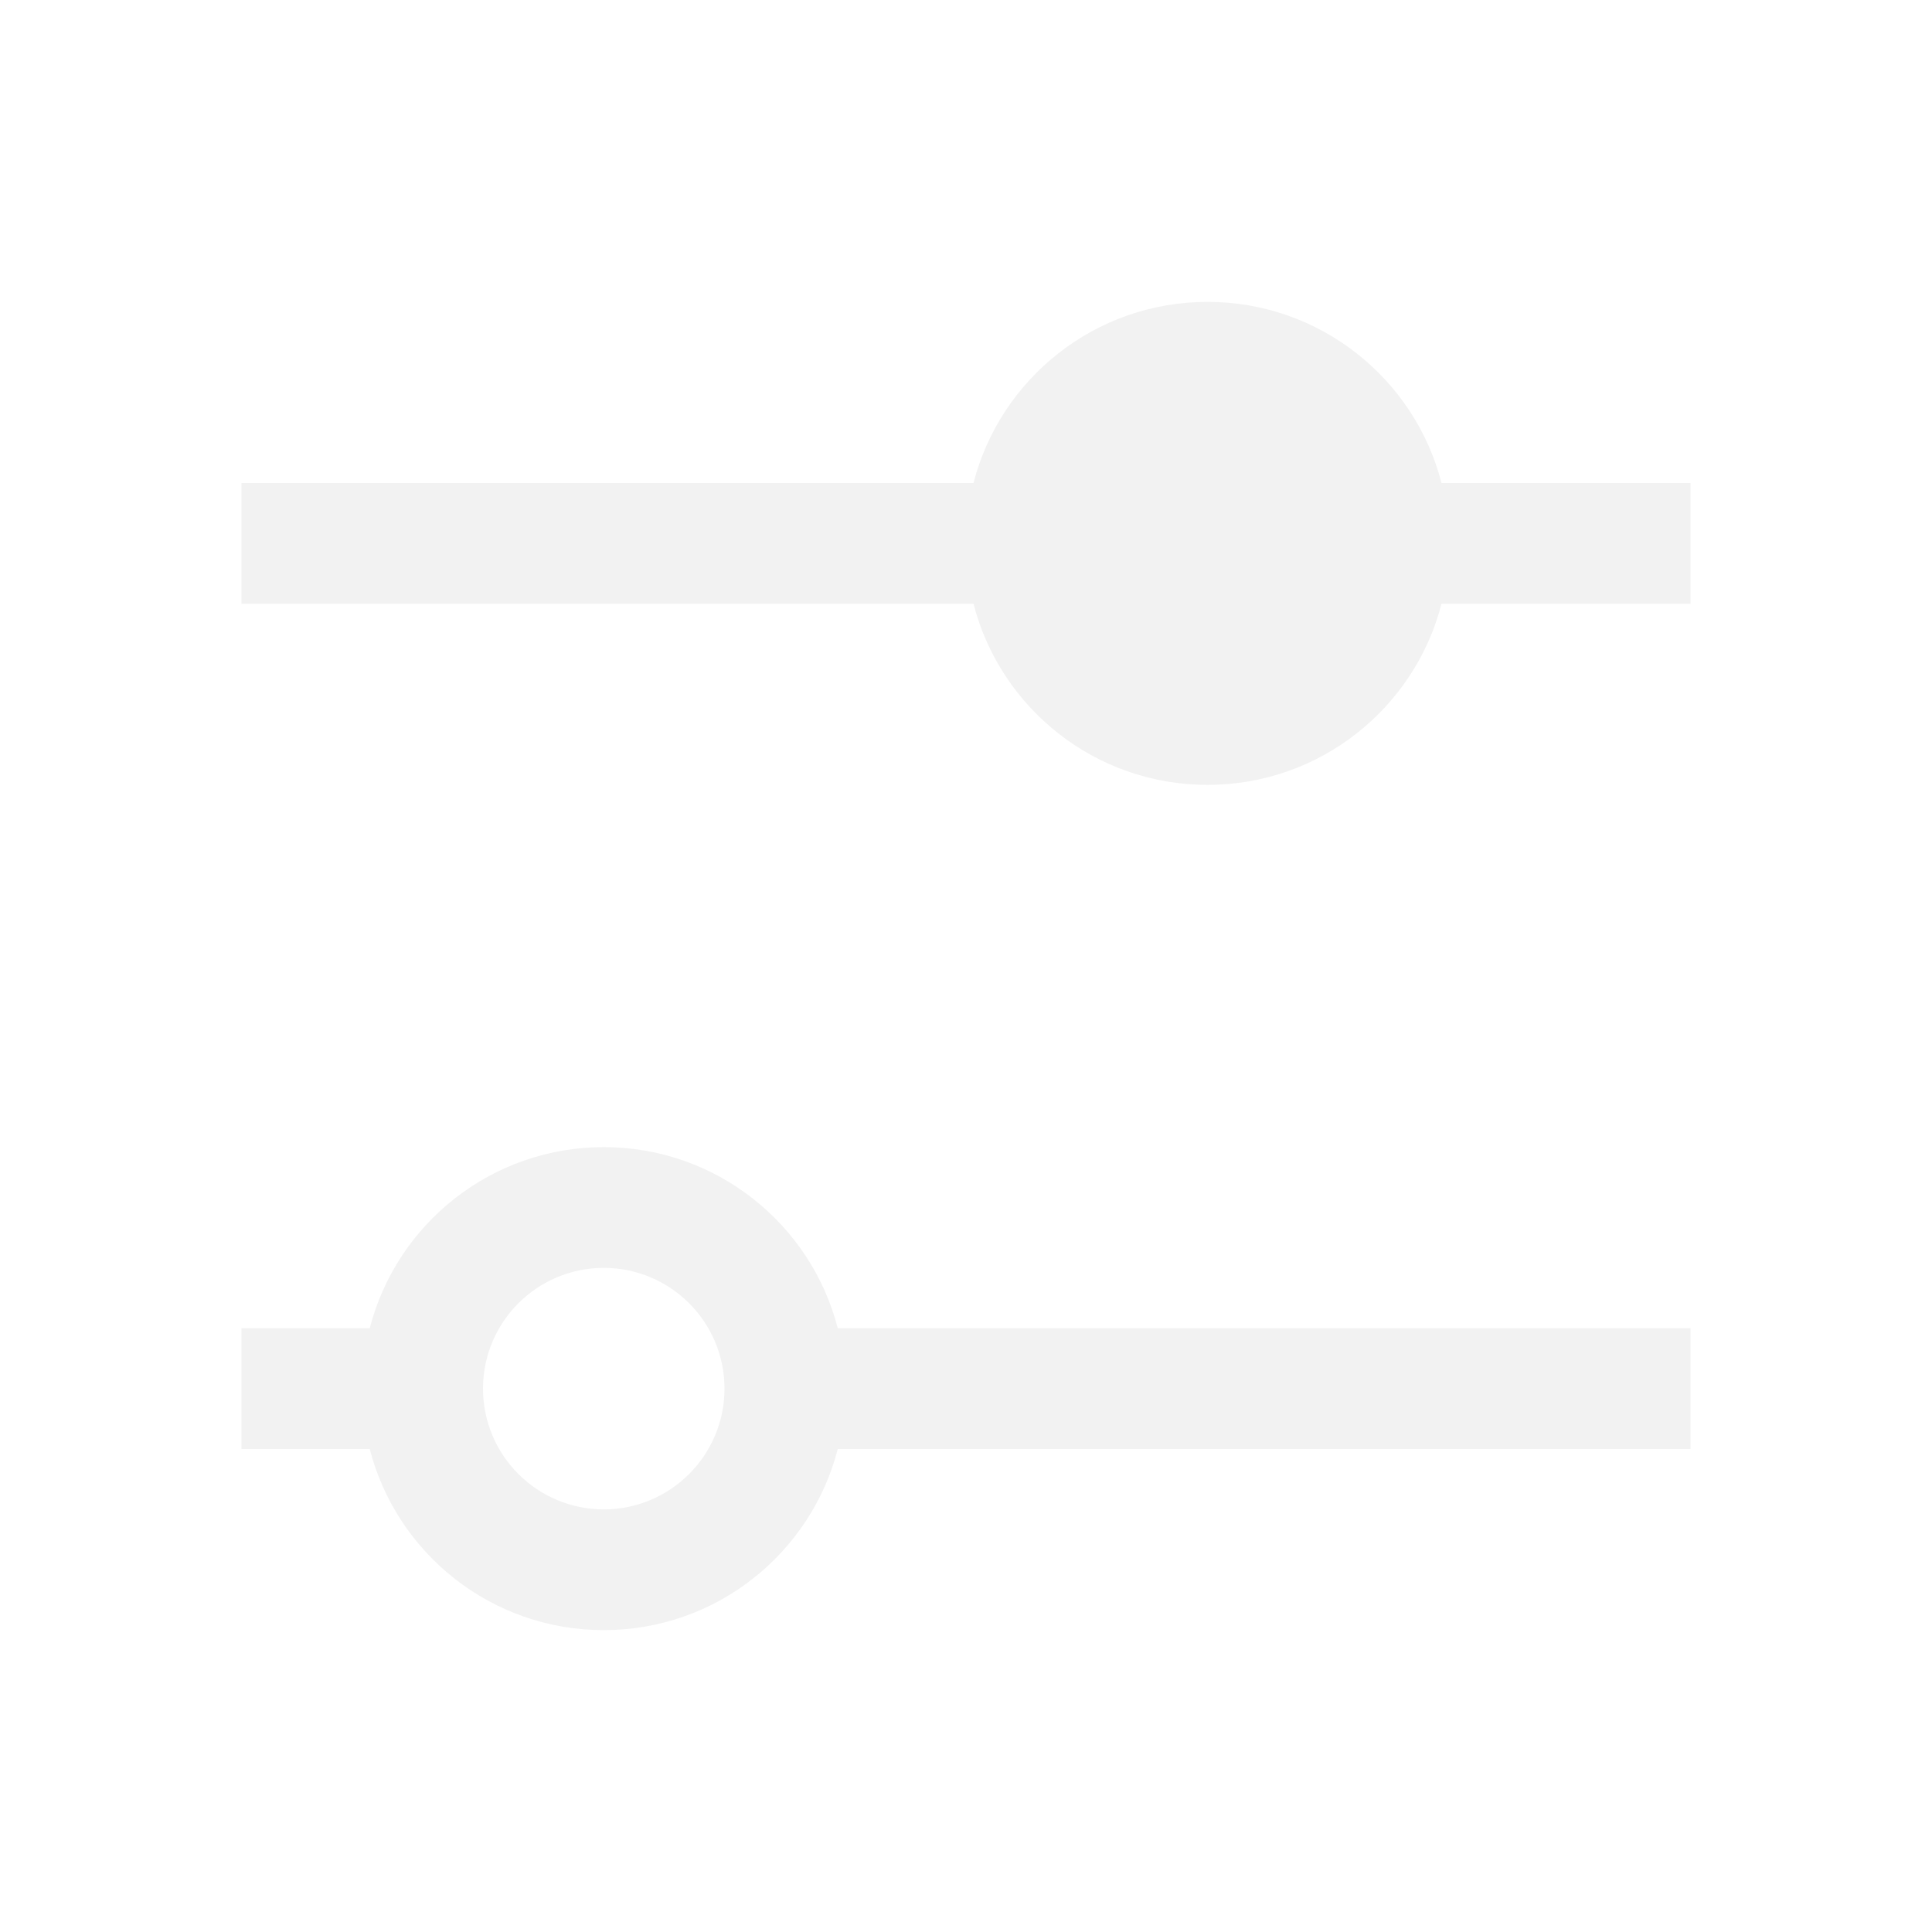
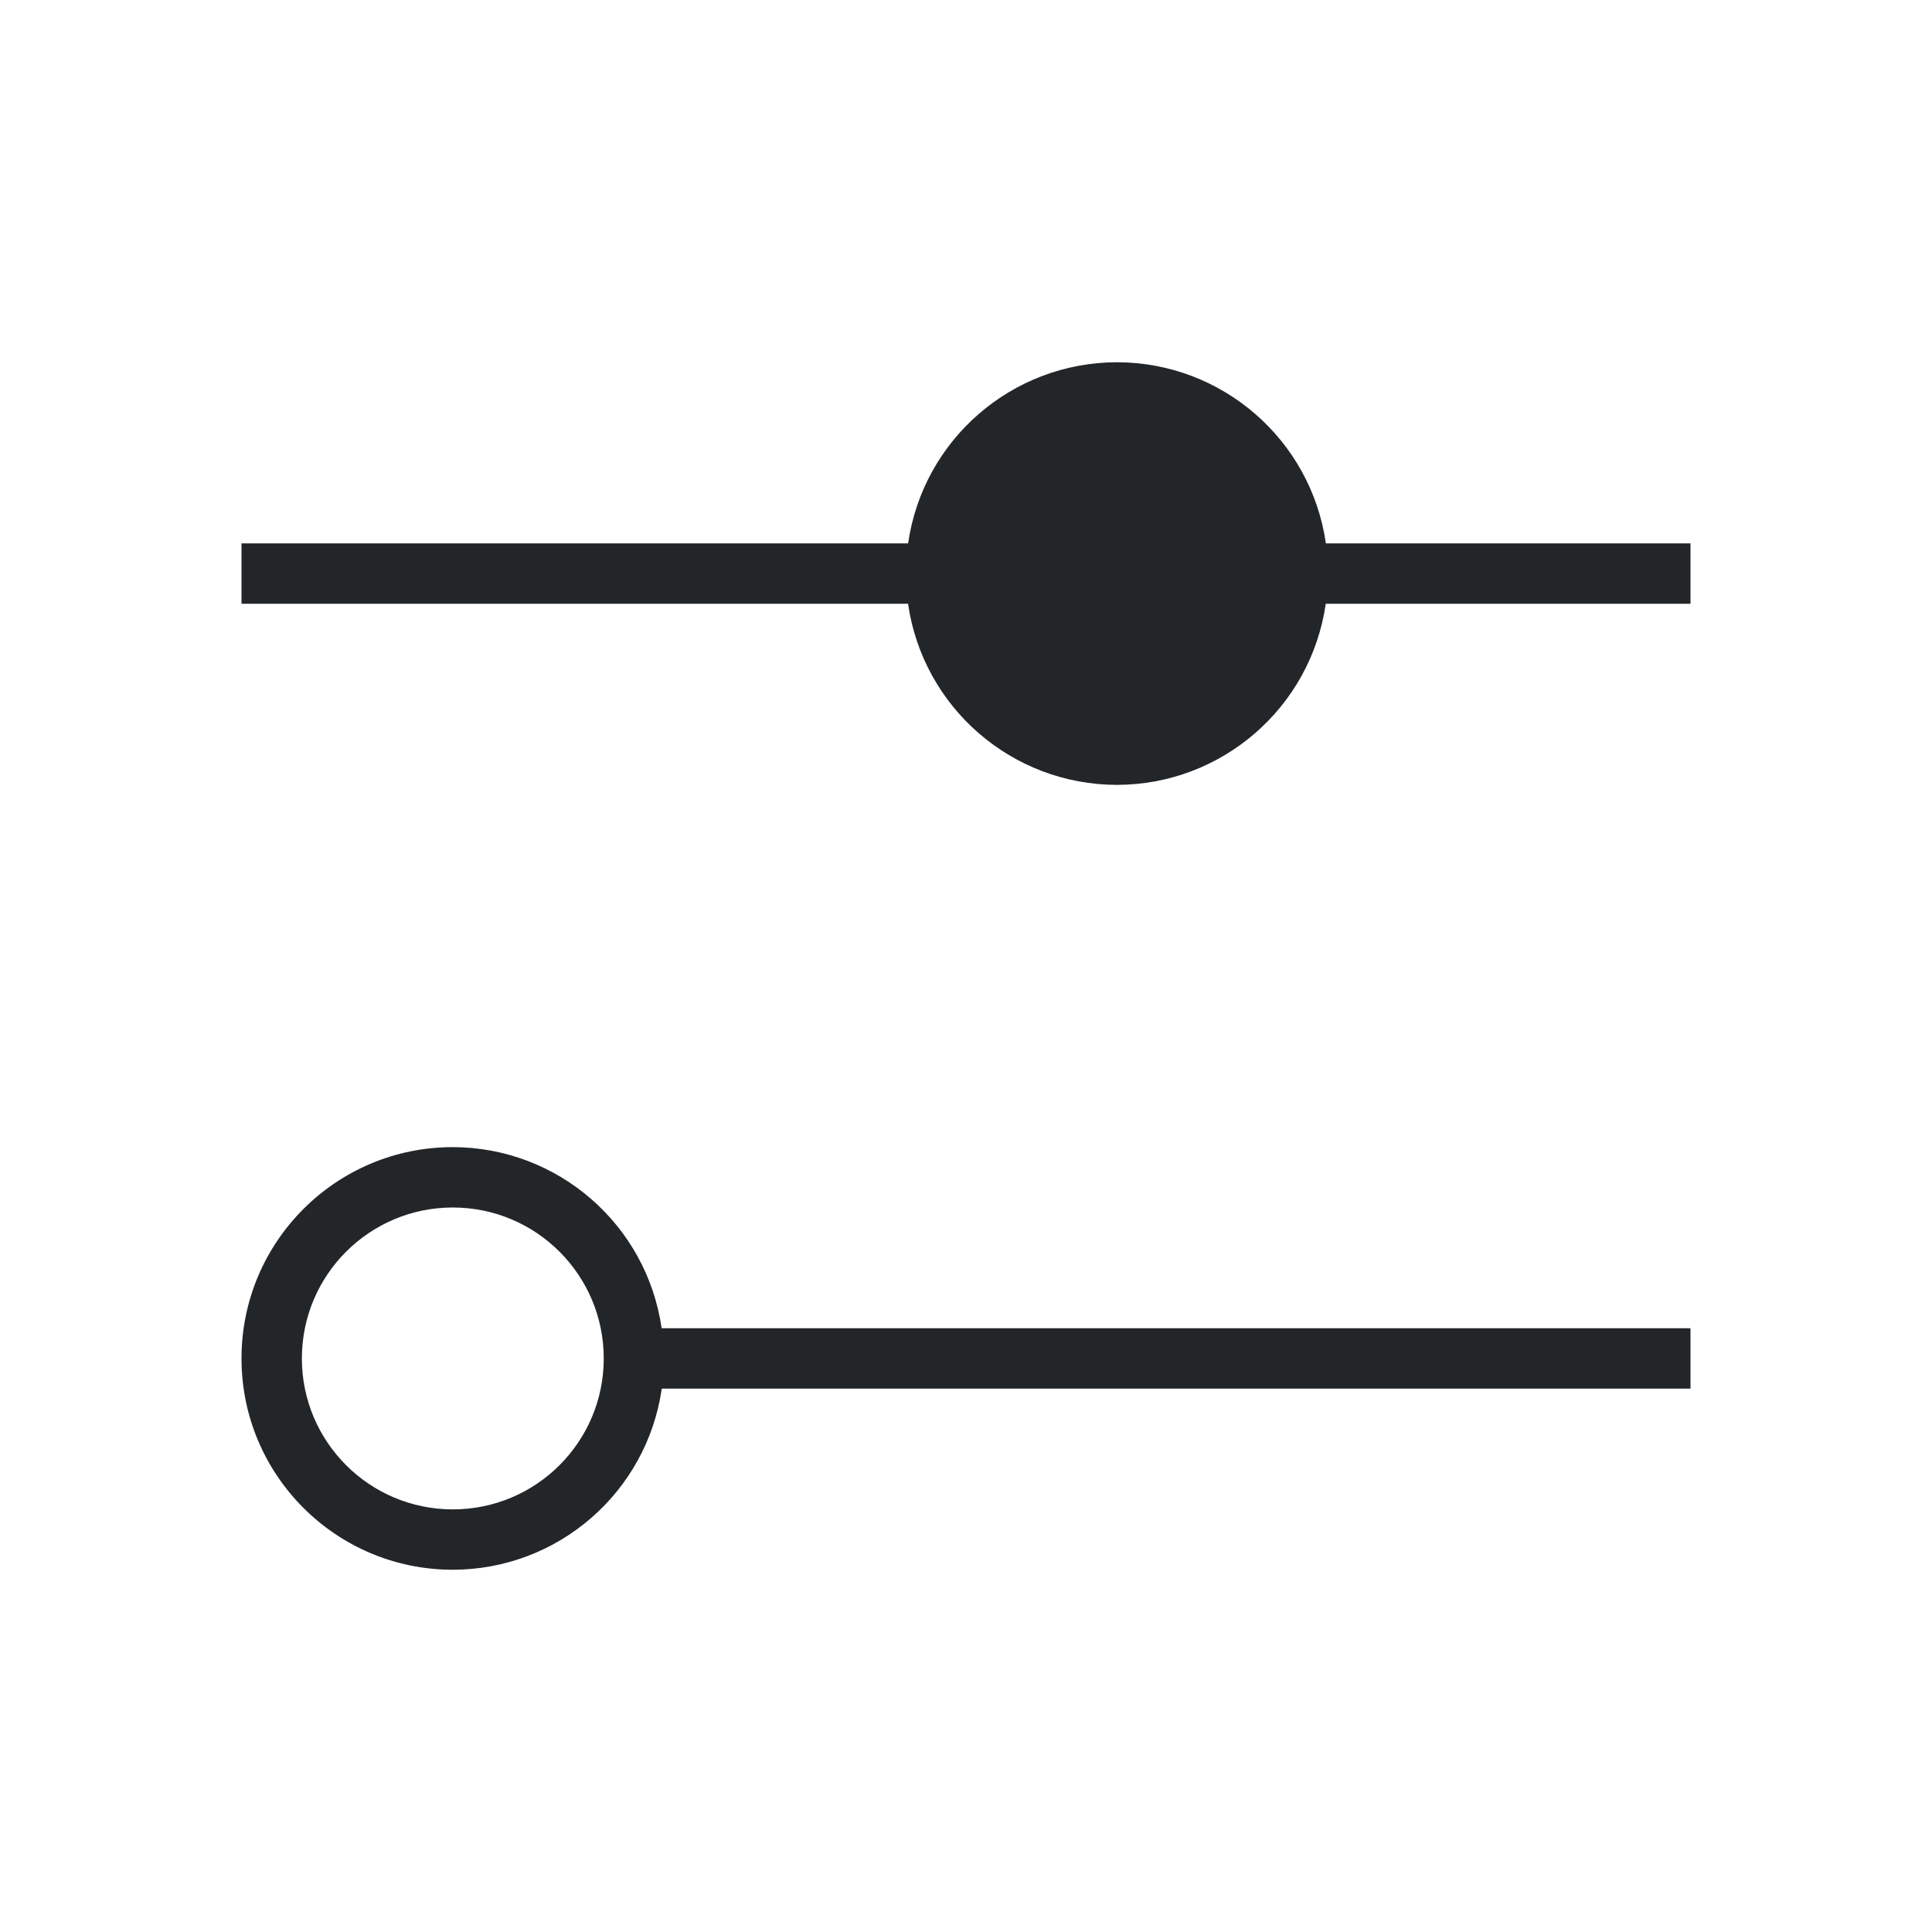
- <svg xmlns="http://www.w3.org/2000/svg" viewBox="0 0 16 16">
+ <svg xmlns="http://www.w3.org/2000/svg" viewBox="0 0 32 32">
  <defs id="defs3051">
    <style type="text/css" id="current-color-scheme">
      .ColorScheme-Text {
-         color:#f2f2f2;
+         color:#232629;
+       }
+       .ColorScheme-Highlight {
+         color:#3daee9;
      }
      </style>
  </defs>
-   <path style="fill:currentColor;fill-opacity:1;stroke:none" d="M 10 2.5 C 9.068 2.5 8.284 3.137 8.062 4 L 2 4 L 2 5 L 8.062 5 C 8.284 5.863 9.068 6.5 10 6.5 C 10.932 6.5 11.716 5.863 11.938 5 L 14 5 L 14 4 L 11.938 4 C 11.716 3.137 10.932 2.5 10 2.5 z M 5 9.5 C 4.068 9.5 3.284 10.137 3.062 11 L 2 11 L 2 12 L 3.062 12 C 3.284 12.863 4.068 13.5 5 13.5 C 5.932 13.5 6.716 12.863 6.938 12 L 7 12 L 9 12 L 14 12 L 14 11 L 9 11 L 7 11 L 6.938 11 C 6.716 10.137 5.932 9.5 5 9.5 z M 5 10.5 C 5.552 10.5 6 10.948 6 11.5 C 6 12.052 5.552 12.5 5 12.5 C 4.448 12.5 4 12.052 4 11.5 C 4 10.948 4.448 10.5 5 10.5 z " class="ColorScheme-Text" />
+   <path style="fill:currentColor;fill-opacity:1;stroke:none" d="M18.5 6A3.5 3.5 0 0 0 15.041 9H4V10H15.04A3.5 3.5 0 0 0 18.5 13 3.5 3.5 0 0 0 21.959 10H28V9H21.961A3.5 3.5 0 0 0 18.5 6M7.5 19A3.5 3.5 0 0 0 4 22.5 3.5 3.5 0 0 0 7.5 26 3.5 3.5 0 0 0 10.961 23H28V22H10.959A3.5 3.5 0 0 0 7.5 19m0 1A2.5 2.5 0 0 1 10 22.5 2.5 2.5 0 0 1 7.5 25 2.5 2.5 0 0 1 5 22.5 2.5 2.5 0 0 1 7.5 20" class="ColorScheme-Text" />
</svg>
